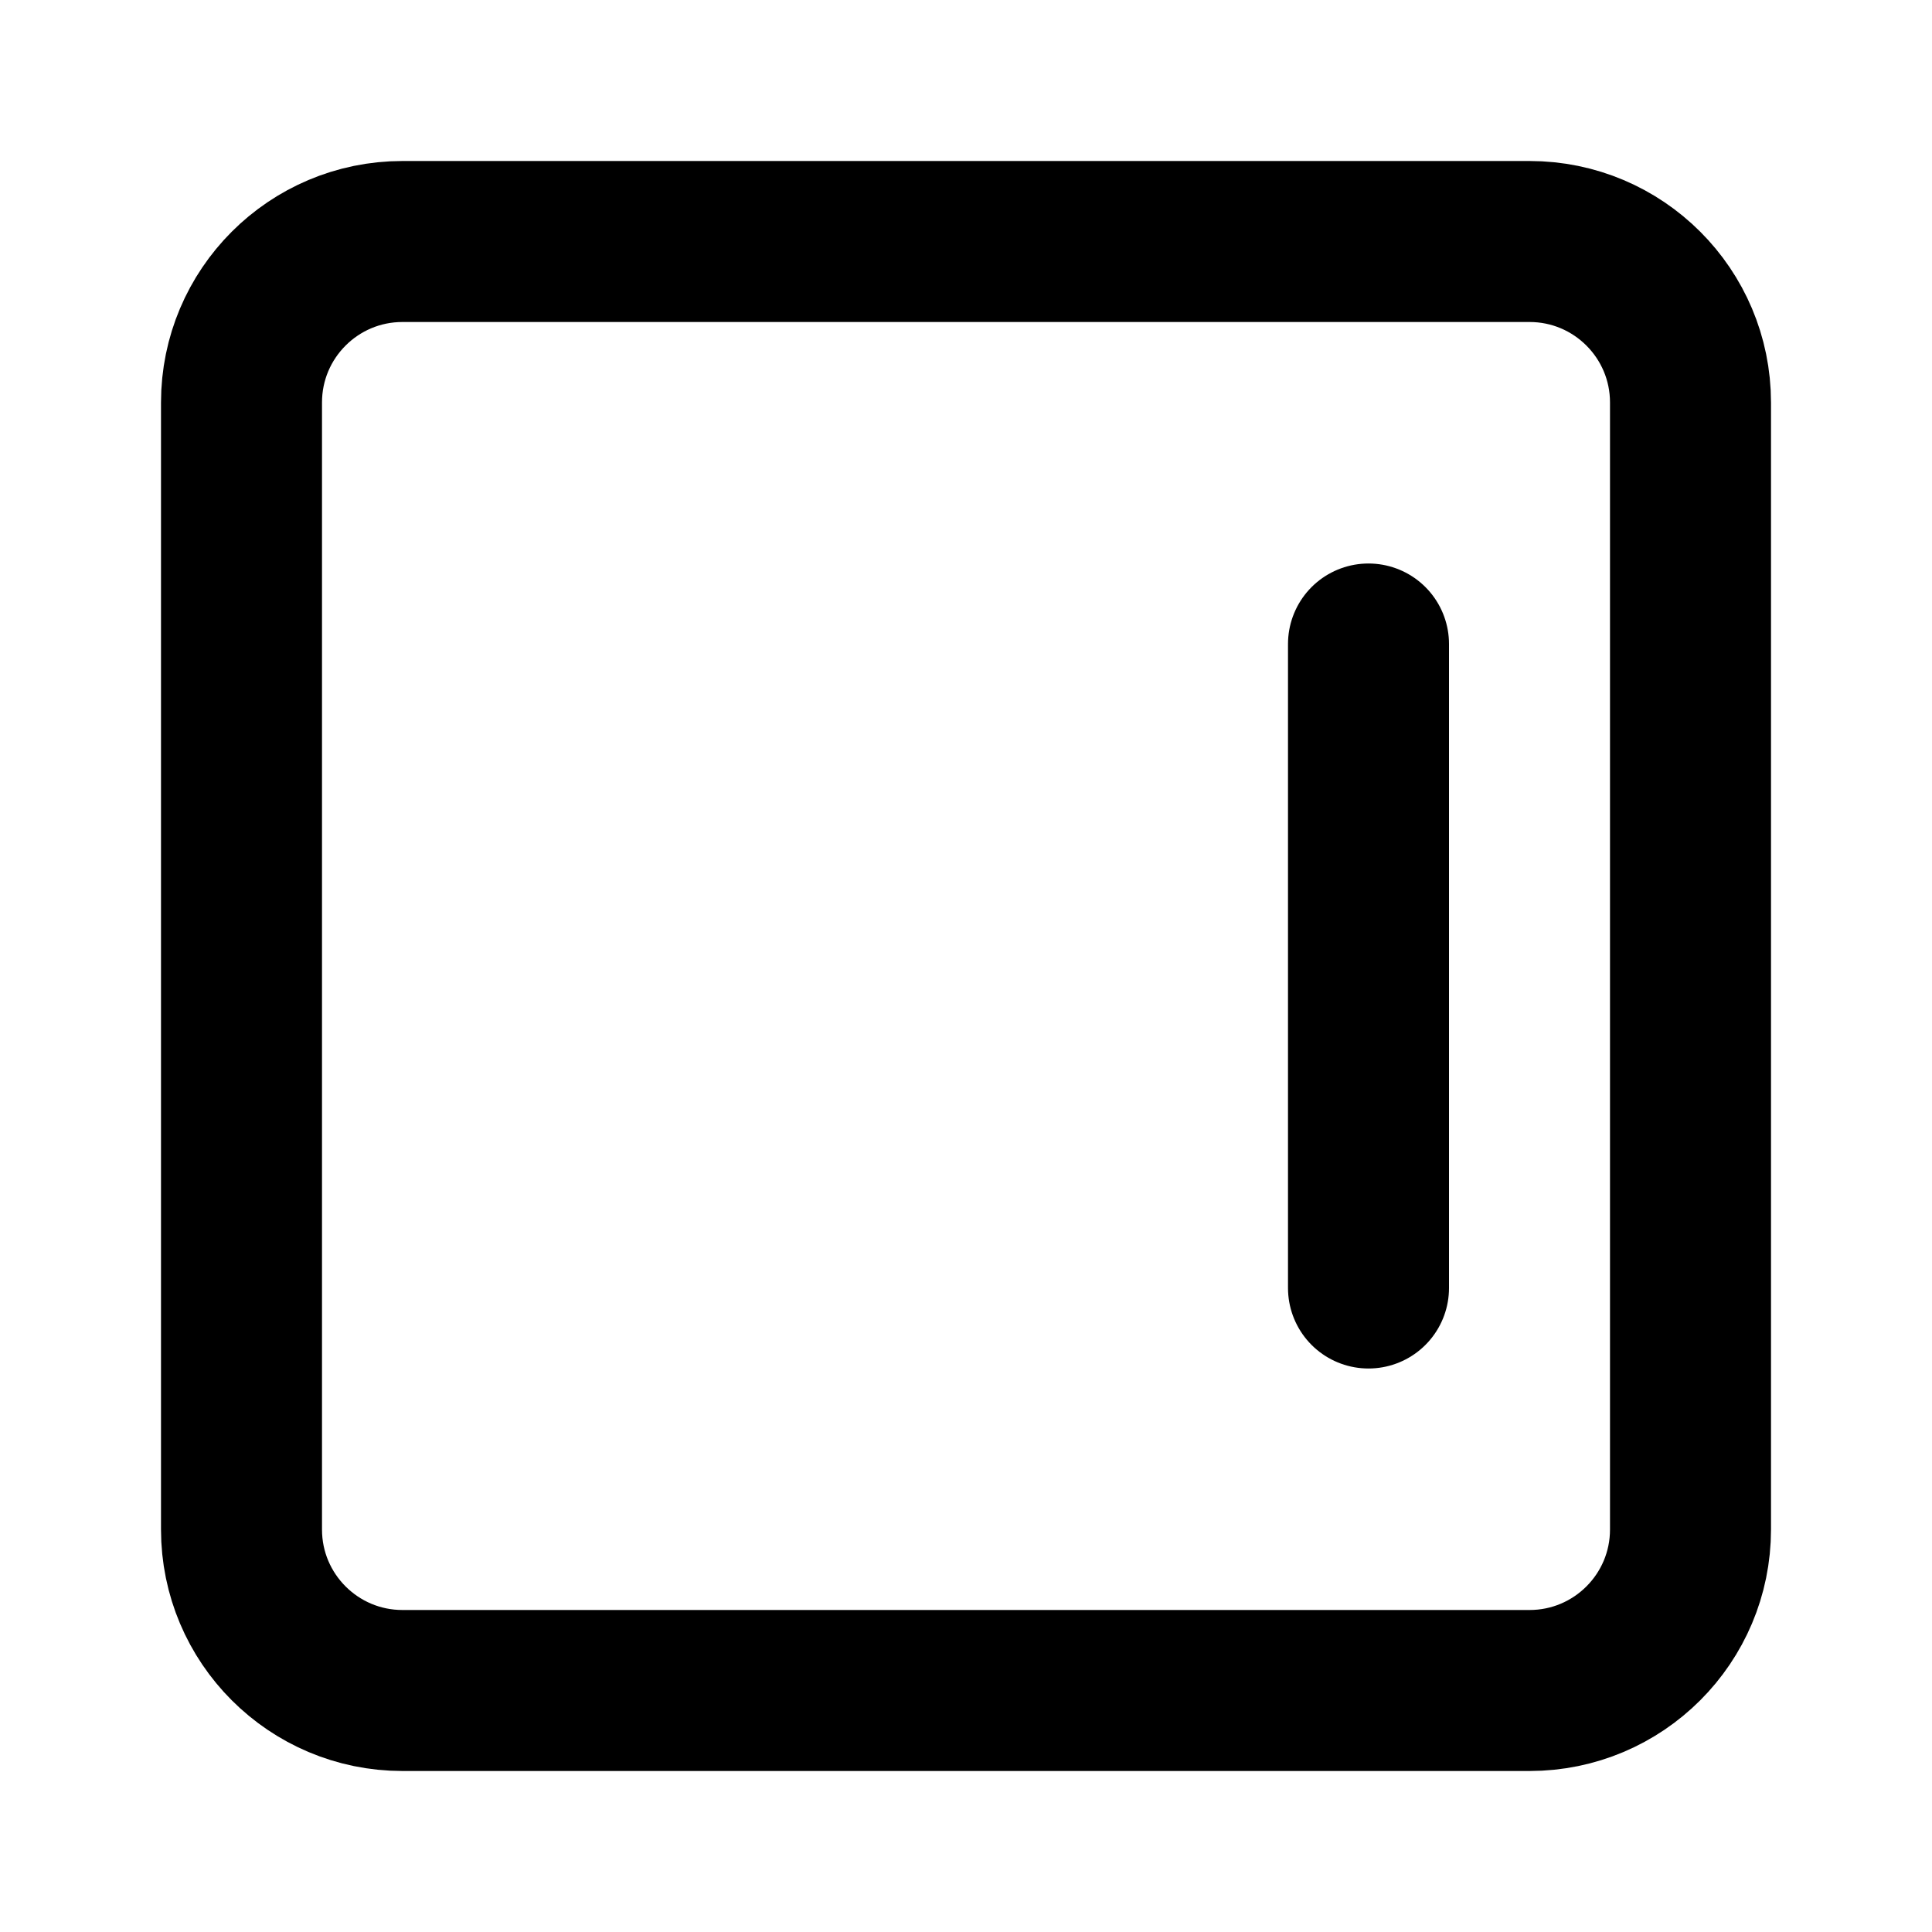
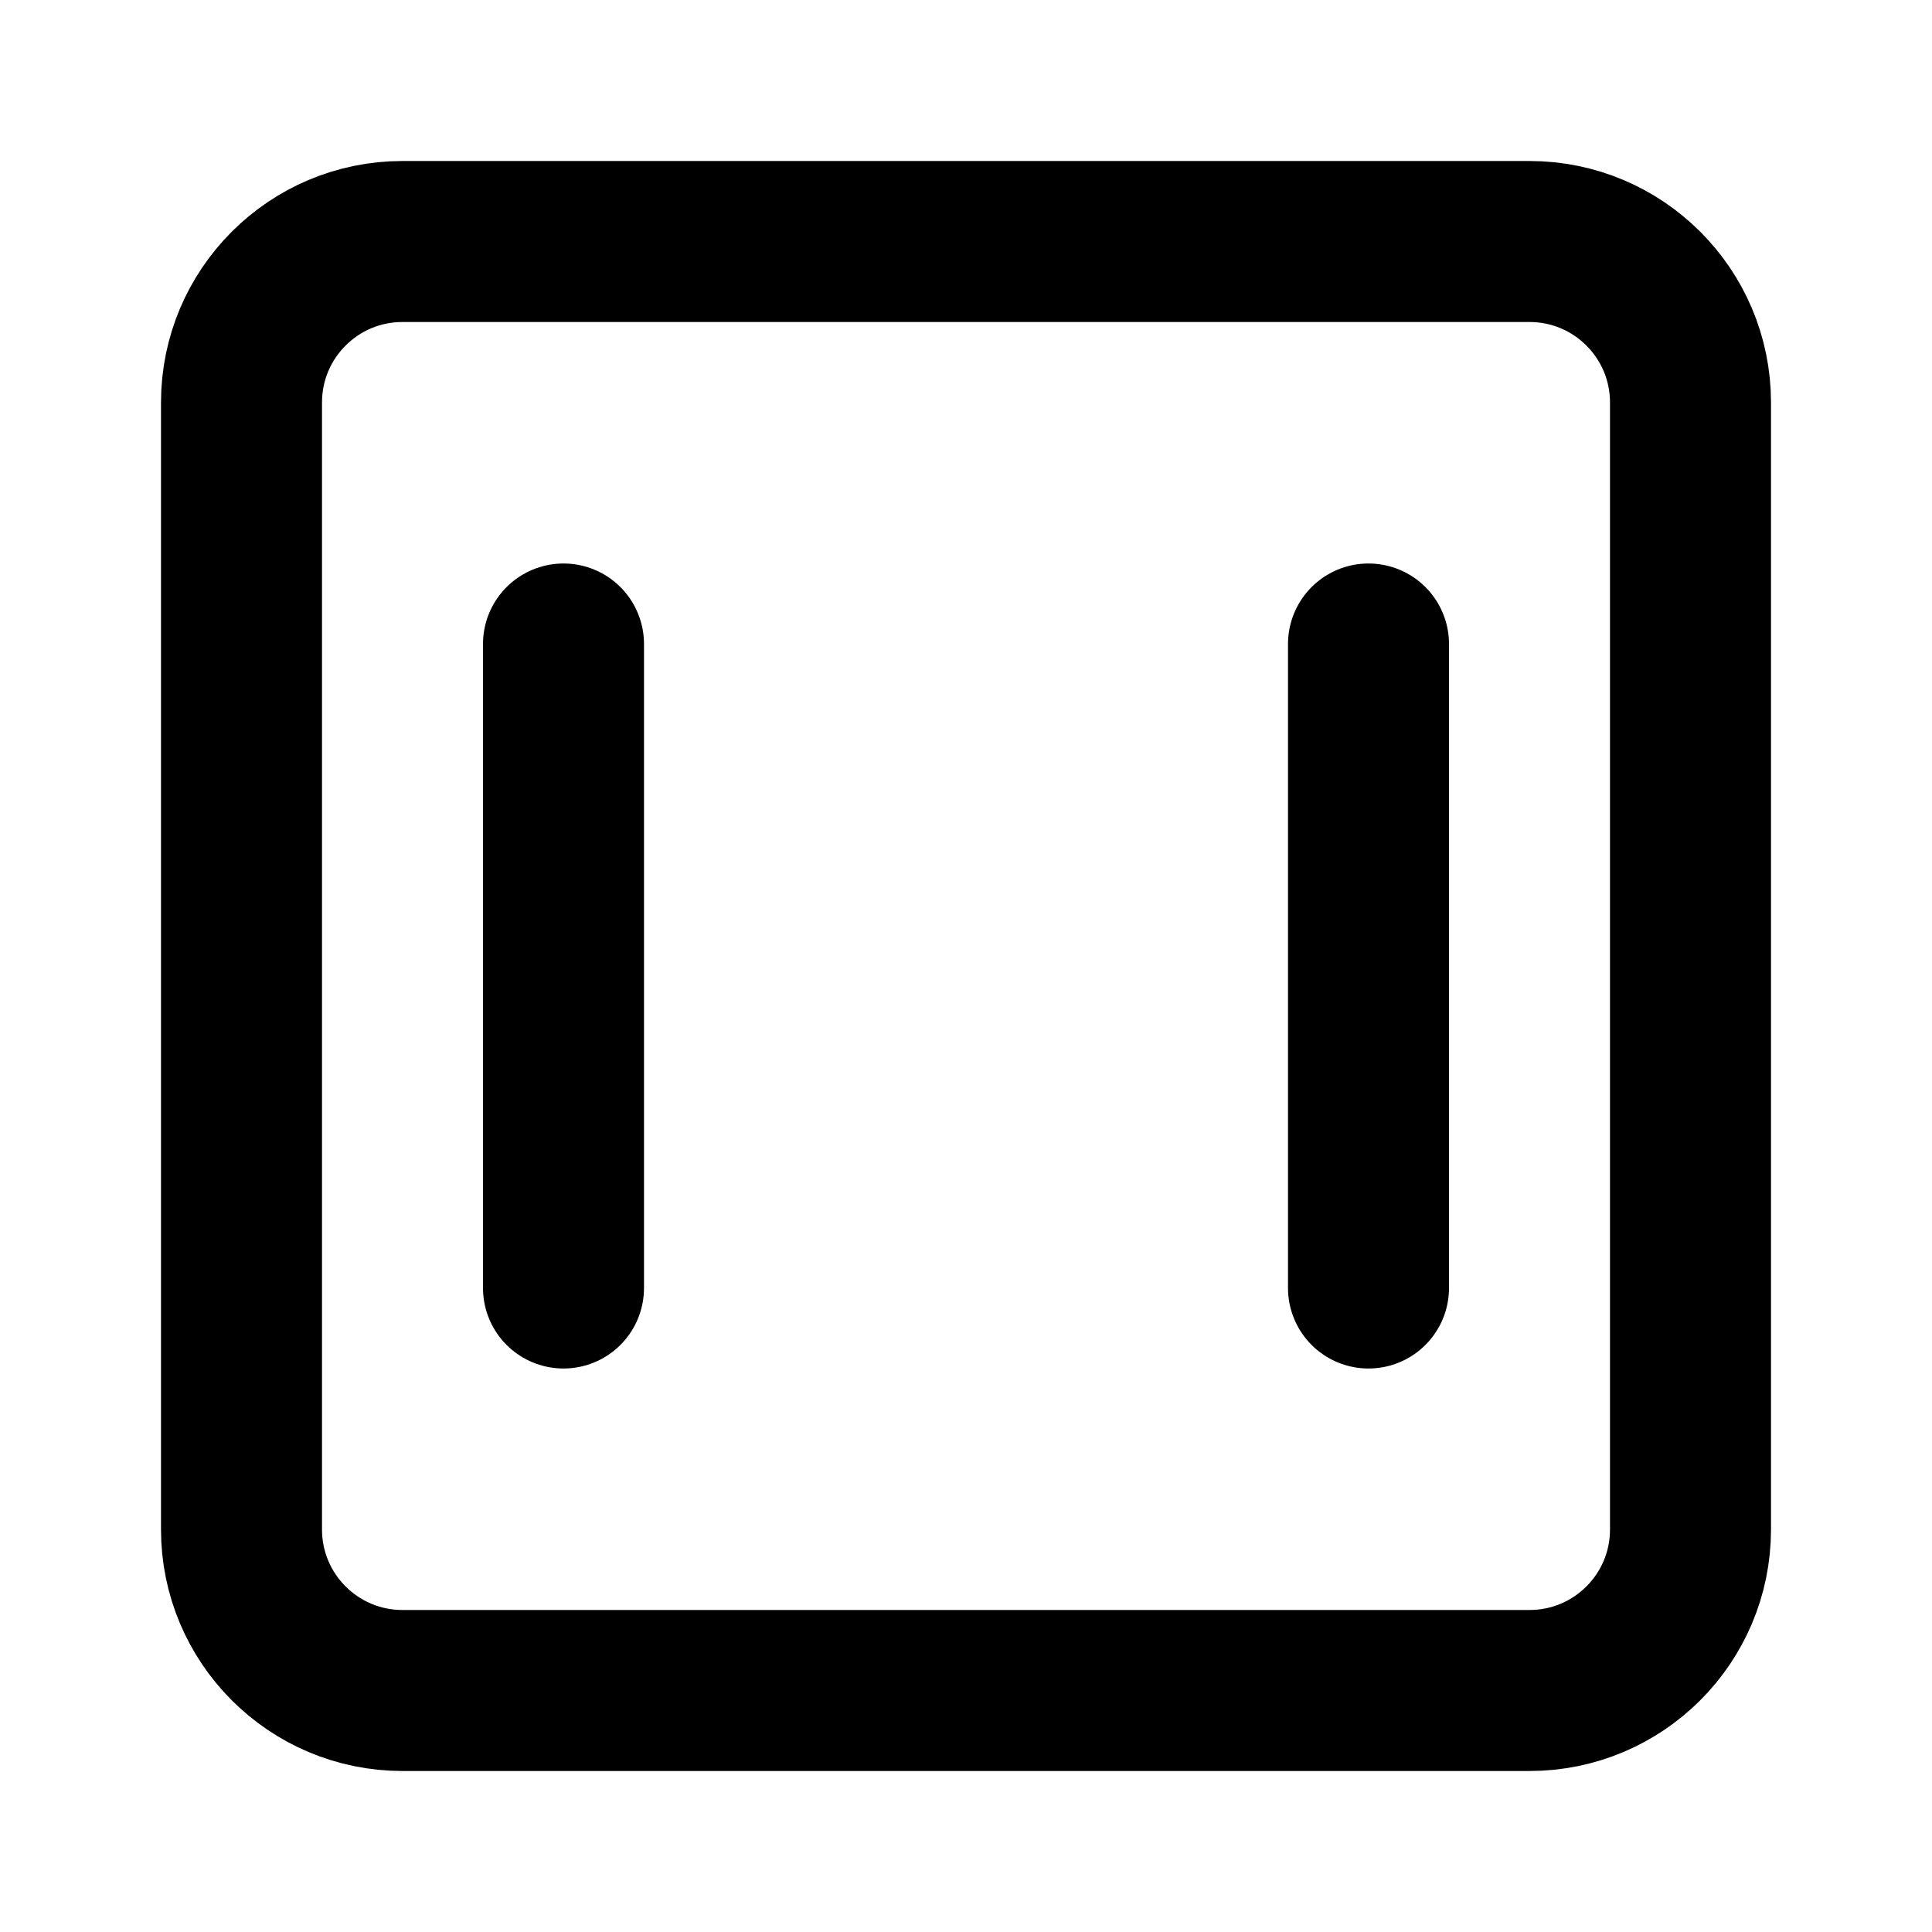
<svg xmlns="http://www.w3.org/2000/svg" width="24" height="24" viewBox="0 0 24 24" fill="none" stroke="currentColor" stroke-width="2" stroke-linecap="round" stroke-linejoin="round">
+   <rect x="3" y="3" width="18" height="18" rx="2" />
  <path d="M17 16V8" />
-   <rect x="3" y="3" width="18" height="18" rx="2" />
+   <path d="M7 16V8" />
</svg>
